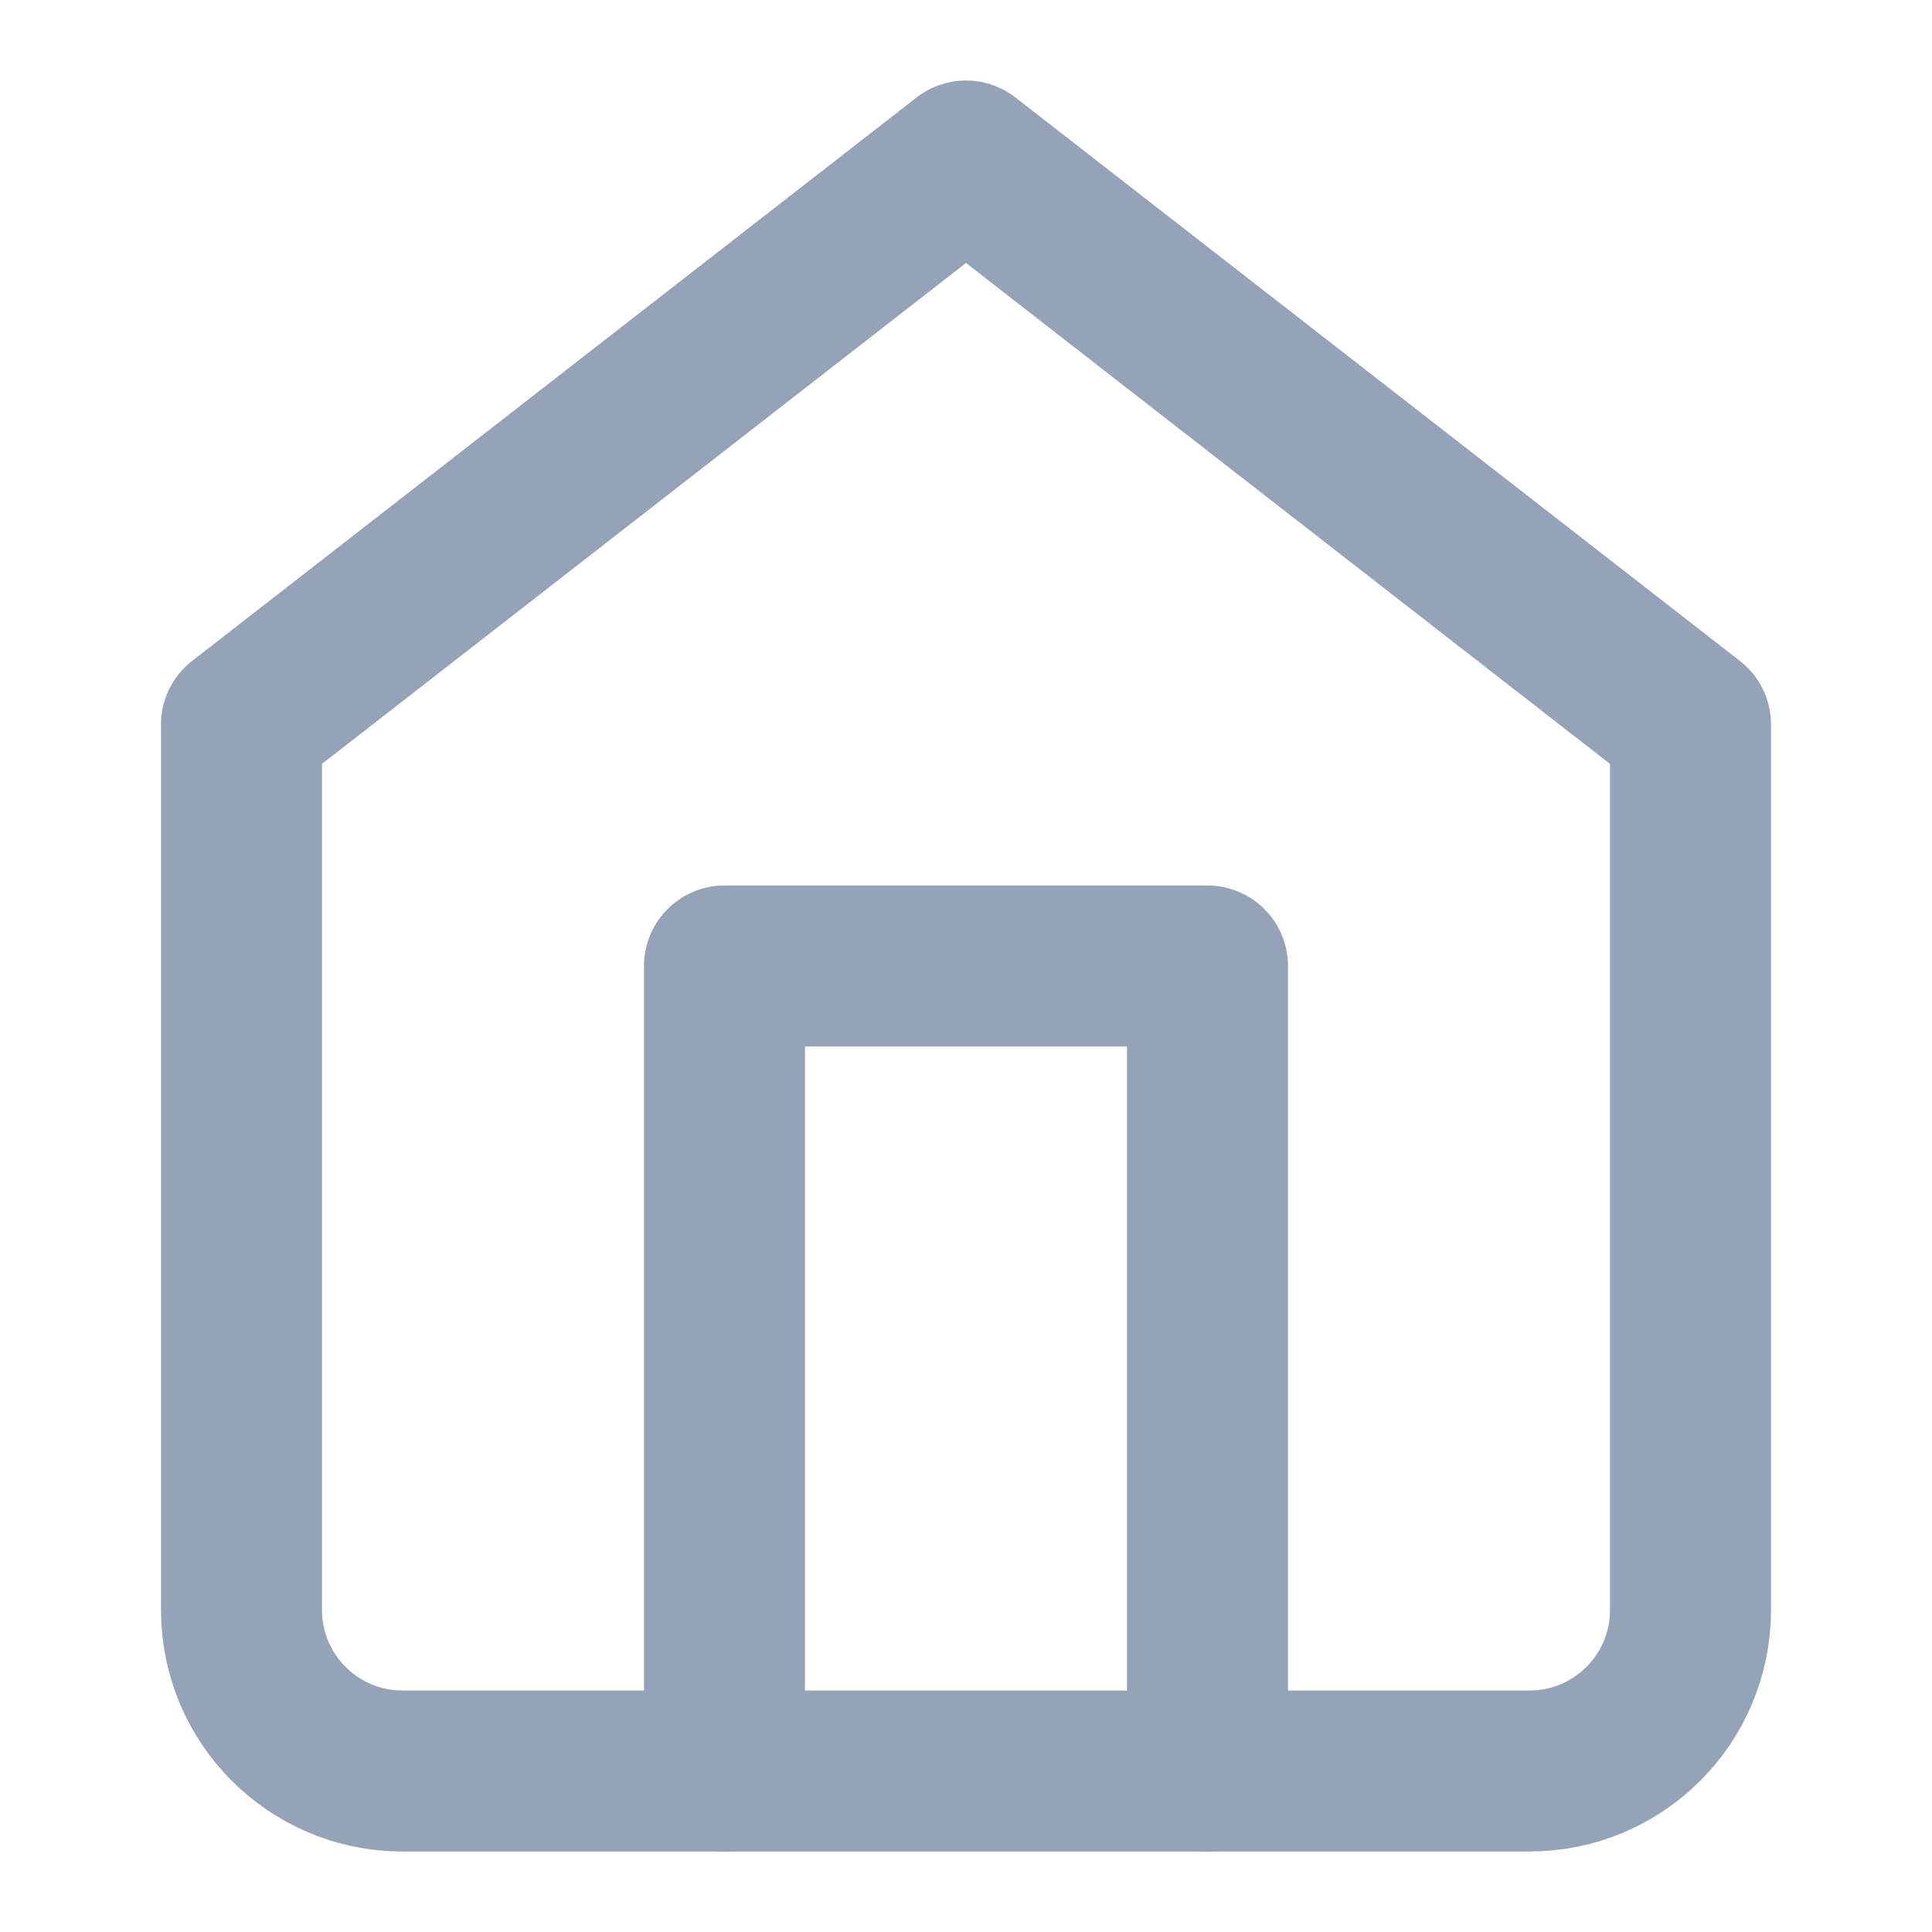
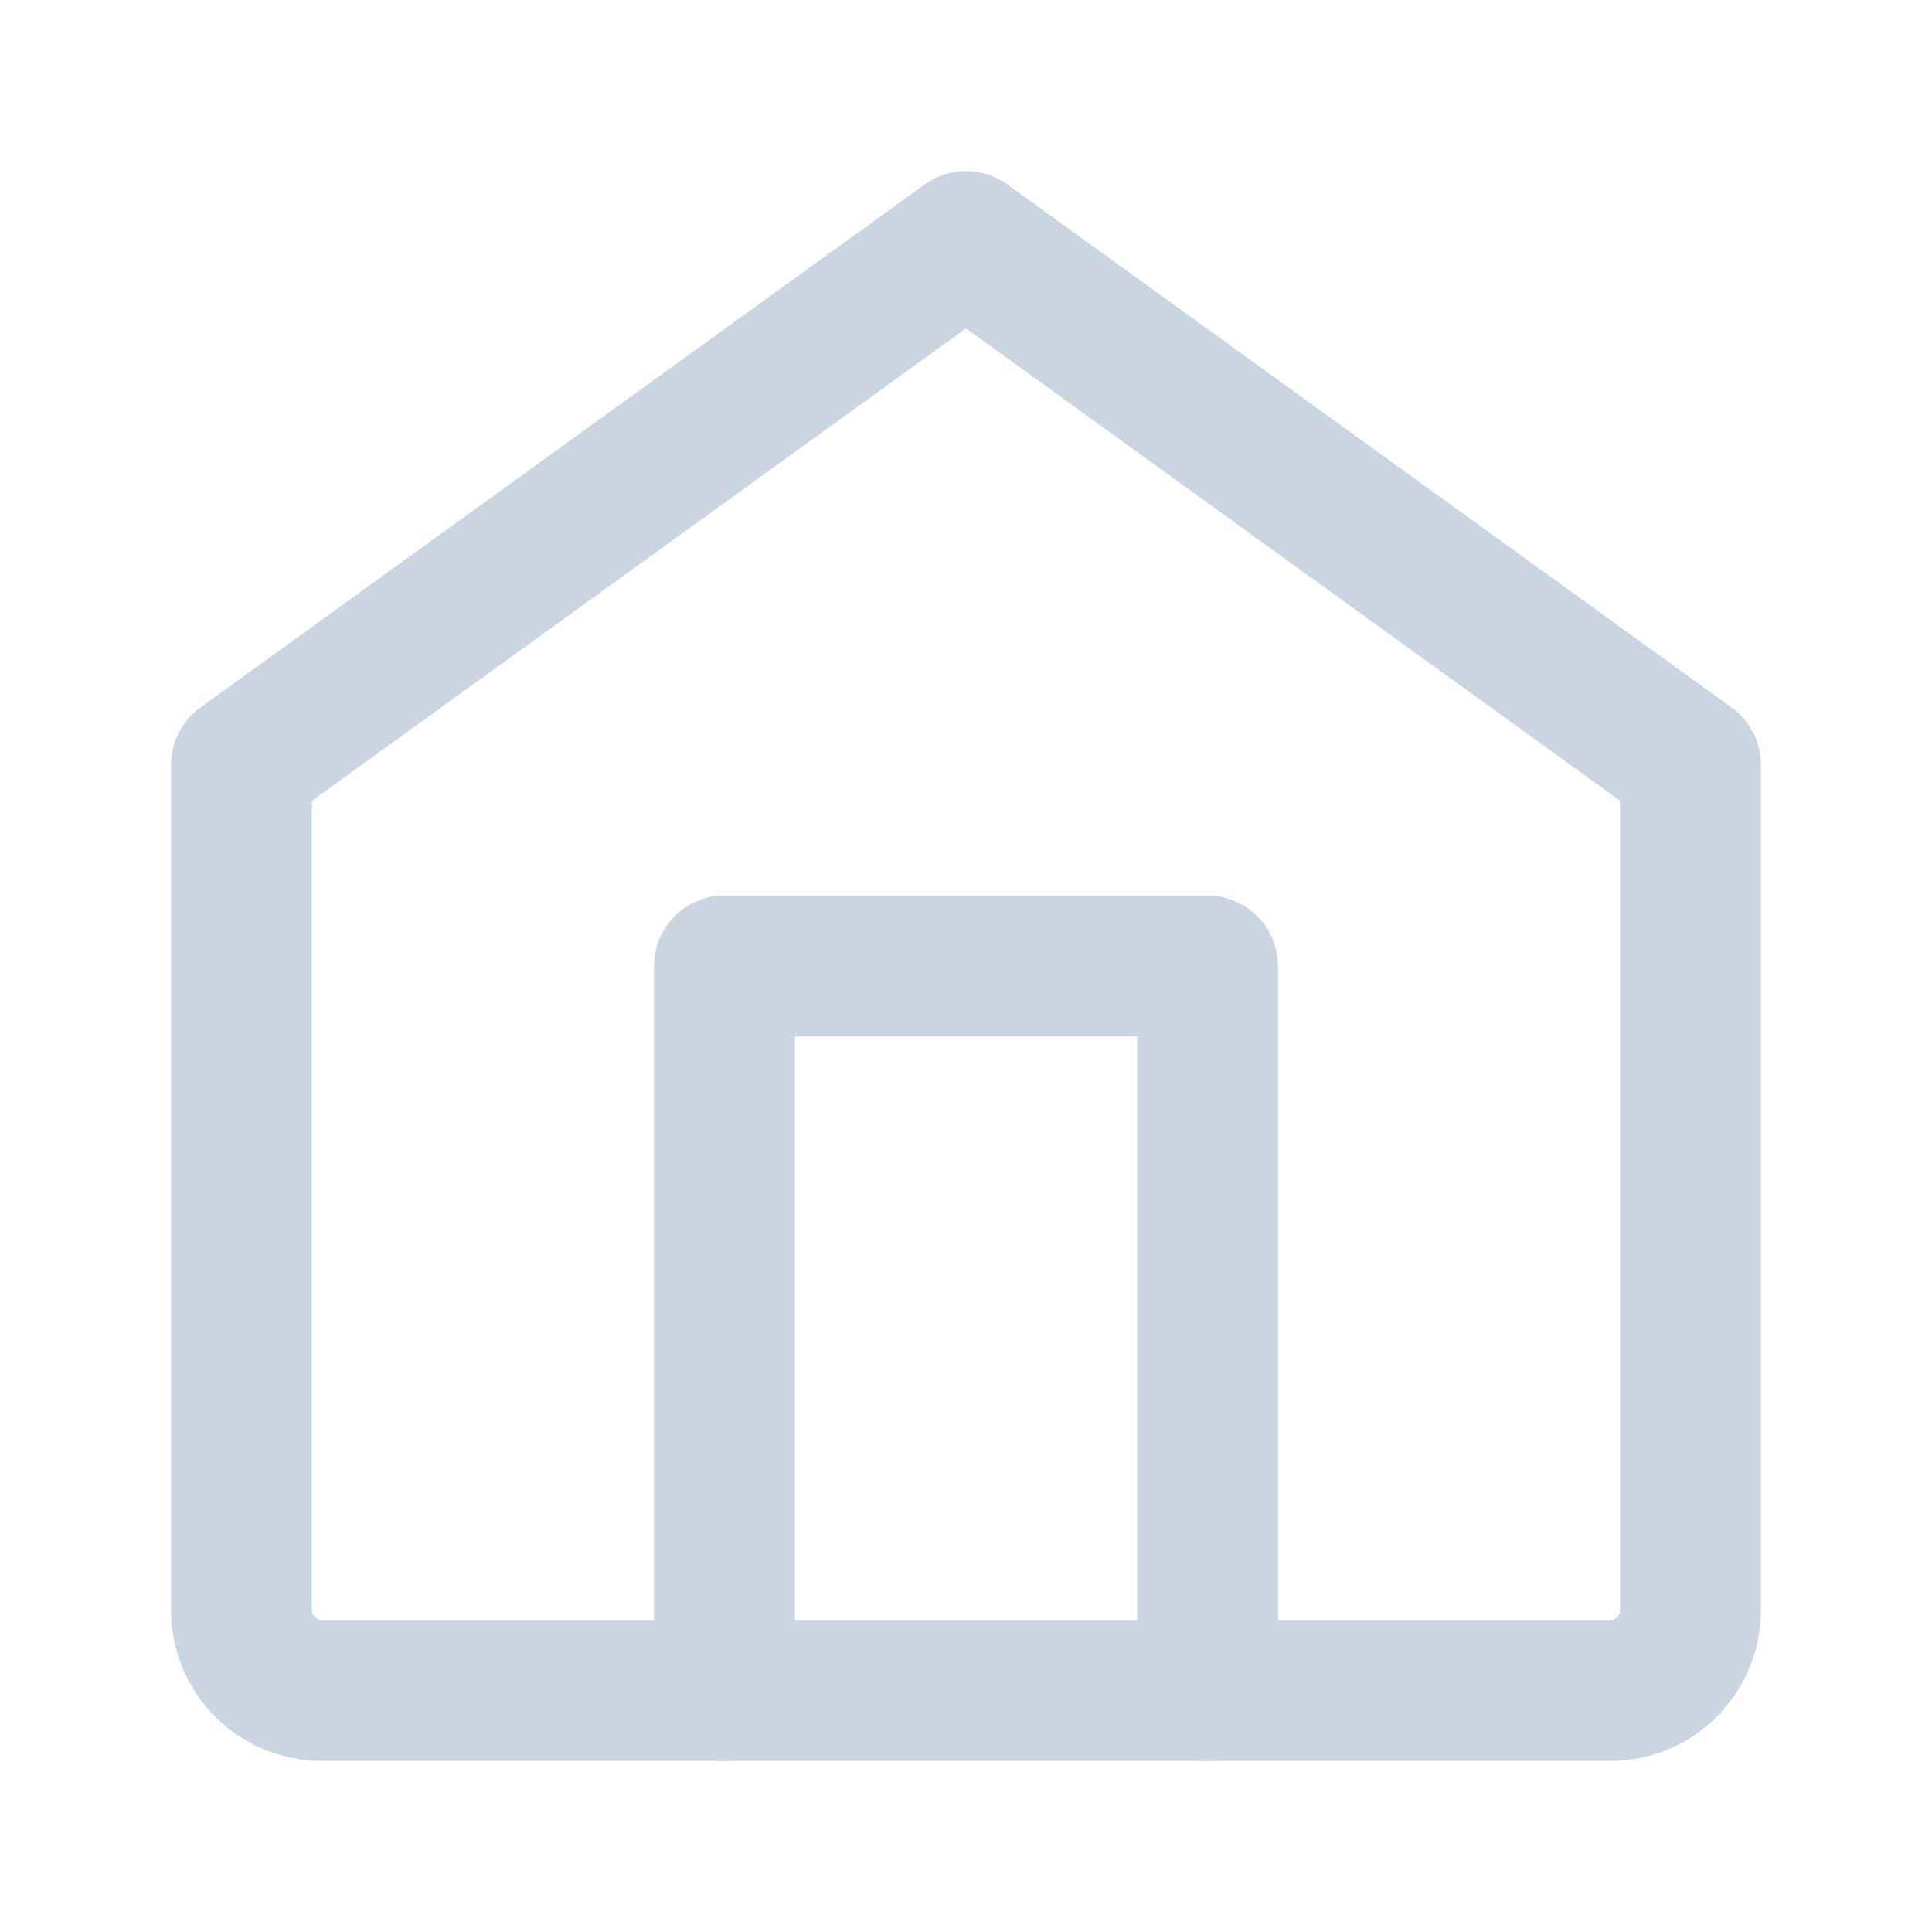
- <svg xmlns="http://www.w3.org/2000/svg" width="20" height="20" viewBox="0 0 24 24" fill="none" stroke="#94A3B8" stroke-width="2" stroke-linecap="round" stroke-linejoin="round">
-   <path d="M3 9l9-7 9 7v11a2 2 0 0 1-2 2H5a2 2 0 0 1-2-2z" />
-   <polyline points="9 22 9 12 15 12 15 22" />
+ <svg xmlns="http://www.w3.org/2000/svg" width="18" height="18" viewBox="0 0 24 24" fill="none" stroke="#CBD5E1" stroke-width="1.75" stroke-linecap="round" stroke-linejoin="round">
+   <path d="M3 9.5L12 3l9 6.5V20a1 1 0 0 1-1 1H4a1 1 0 0 1-1-1V9.5z" />
+   <path d="M9 21V12h6v9" />
</svg>
